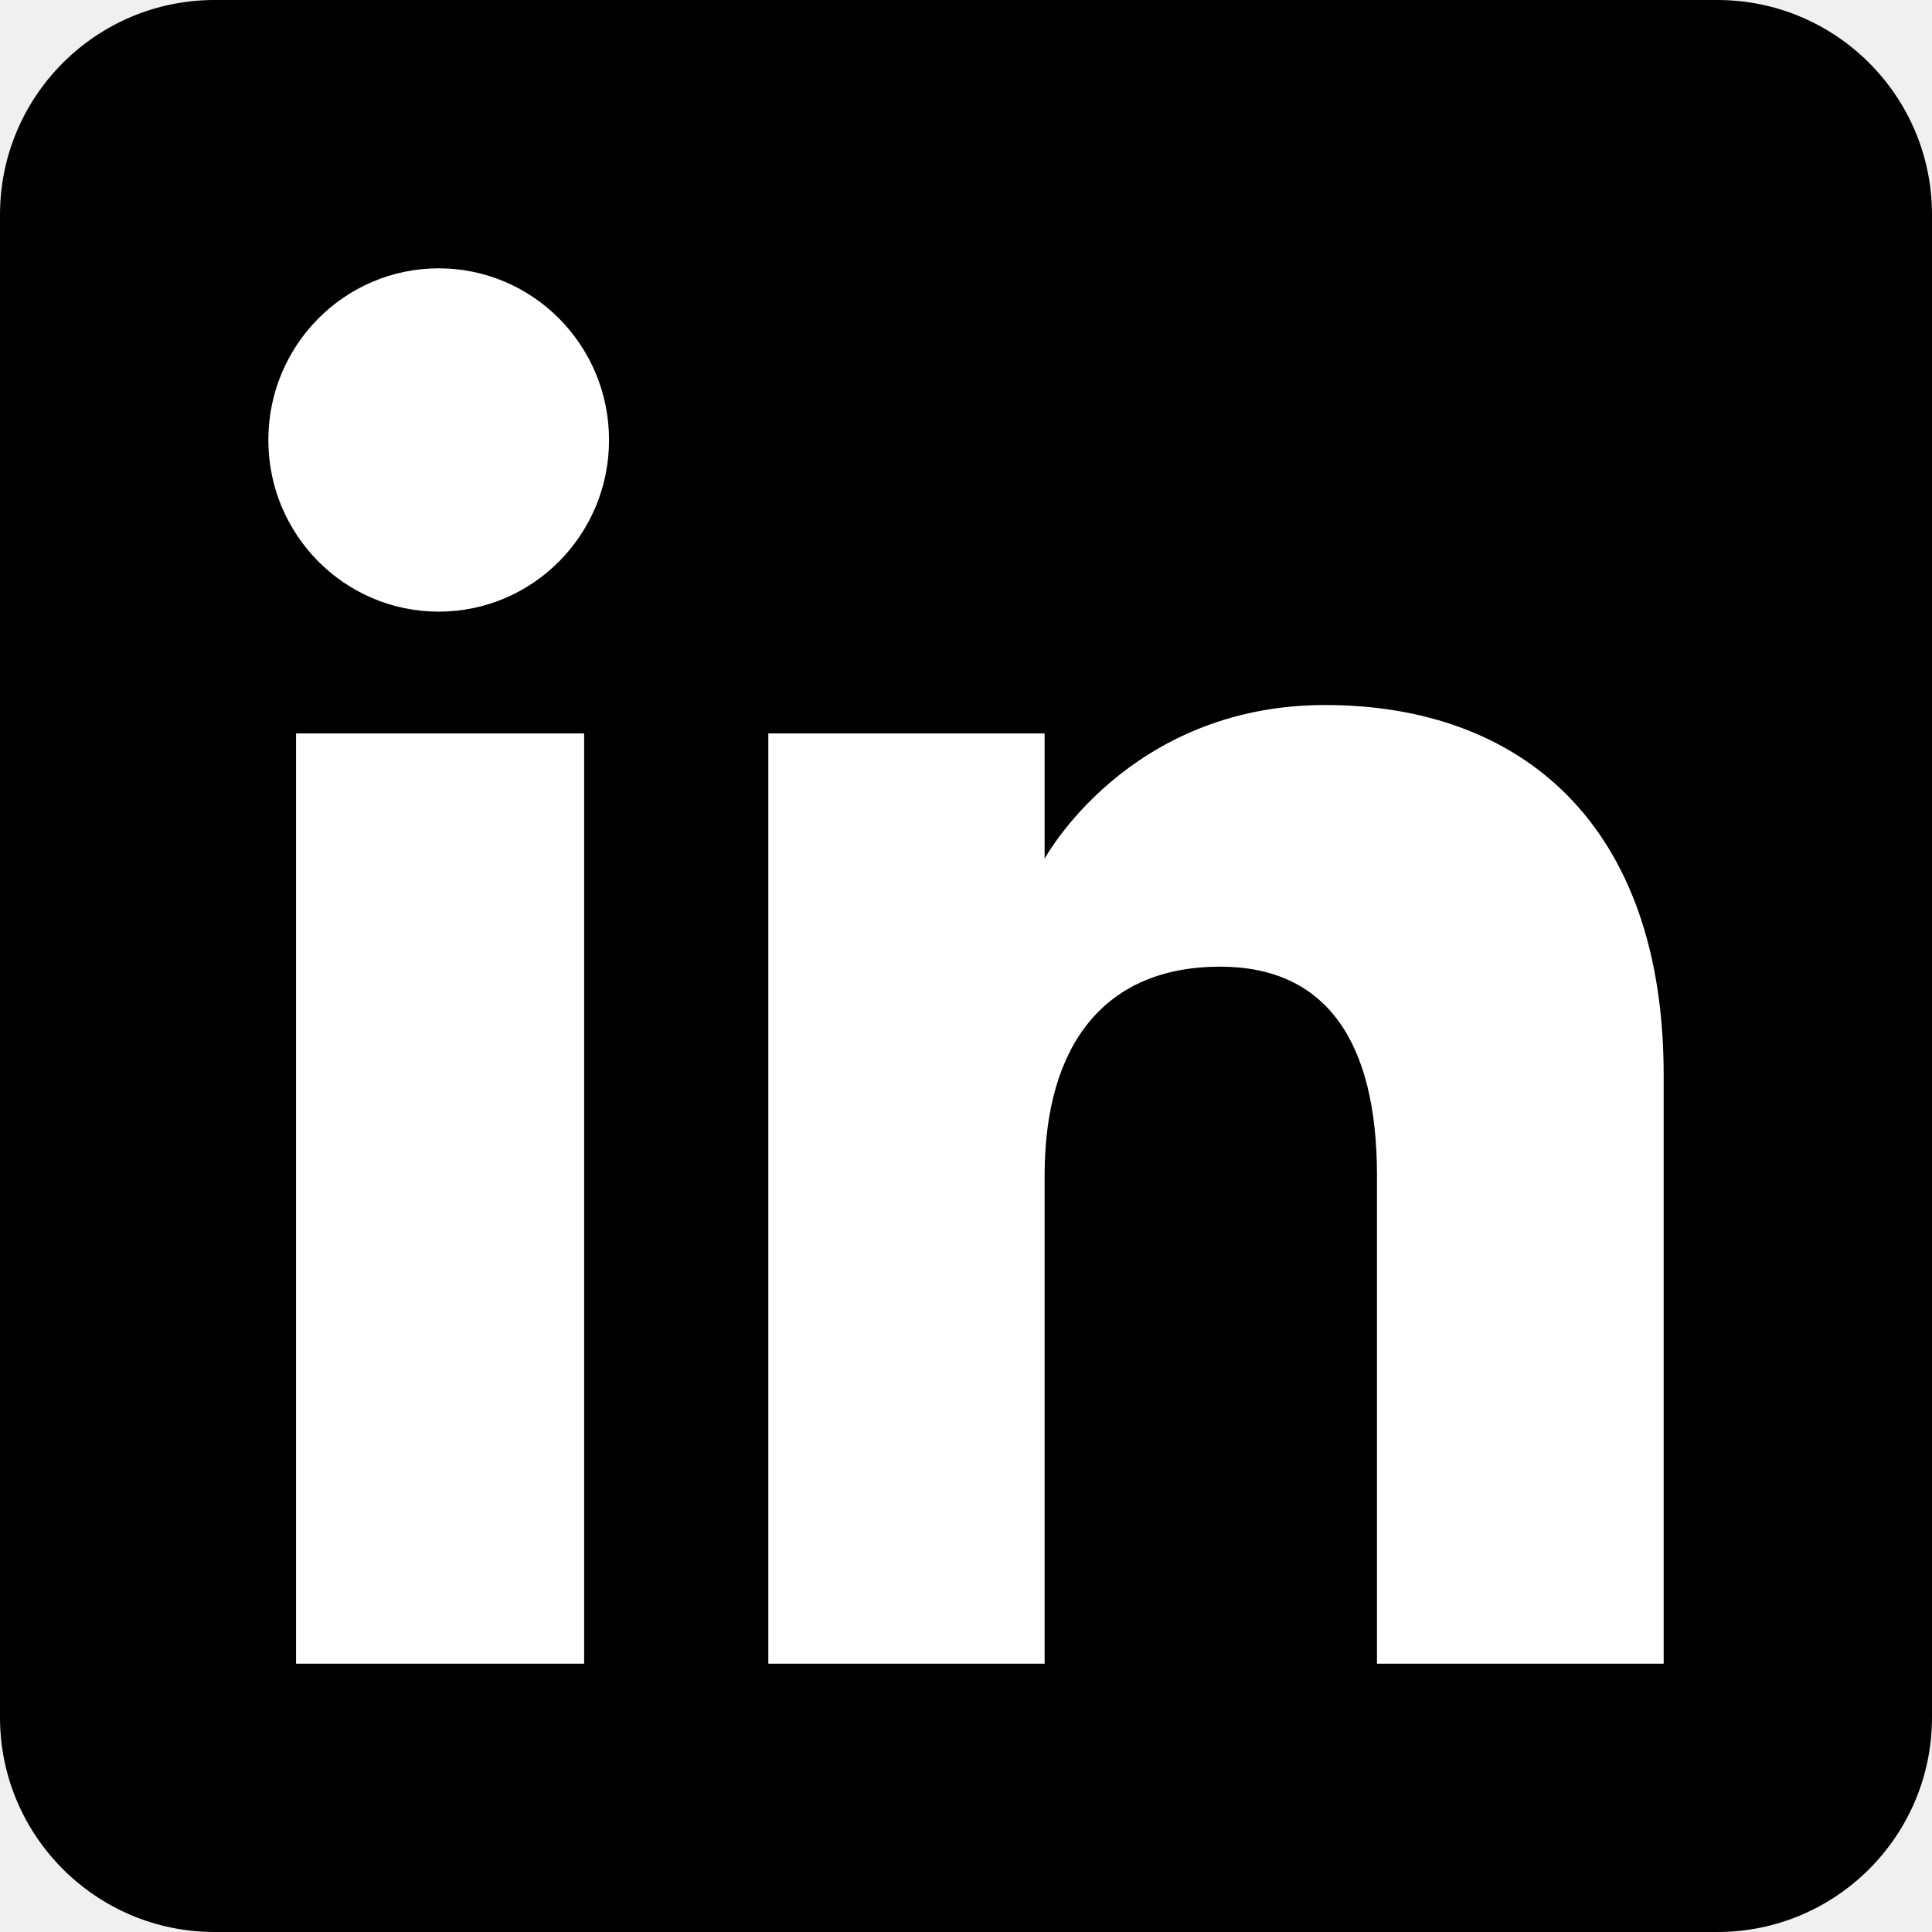
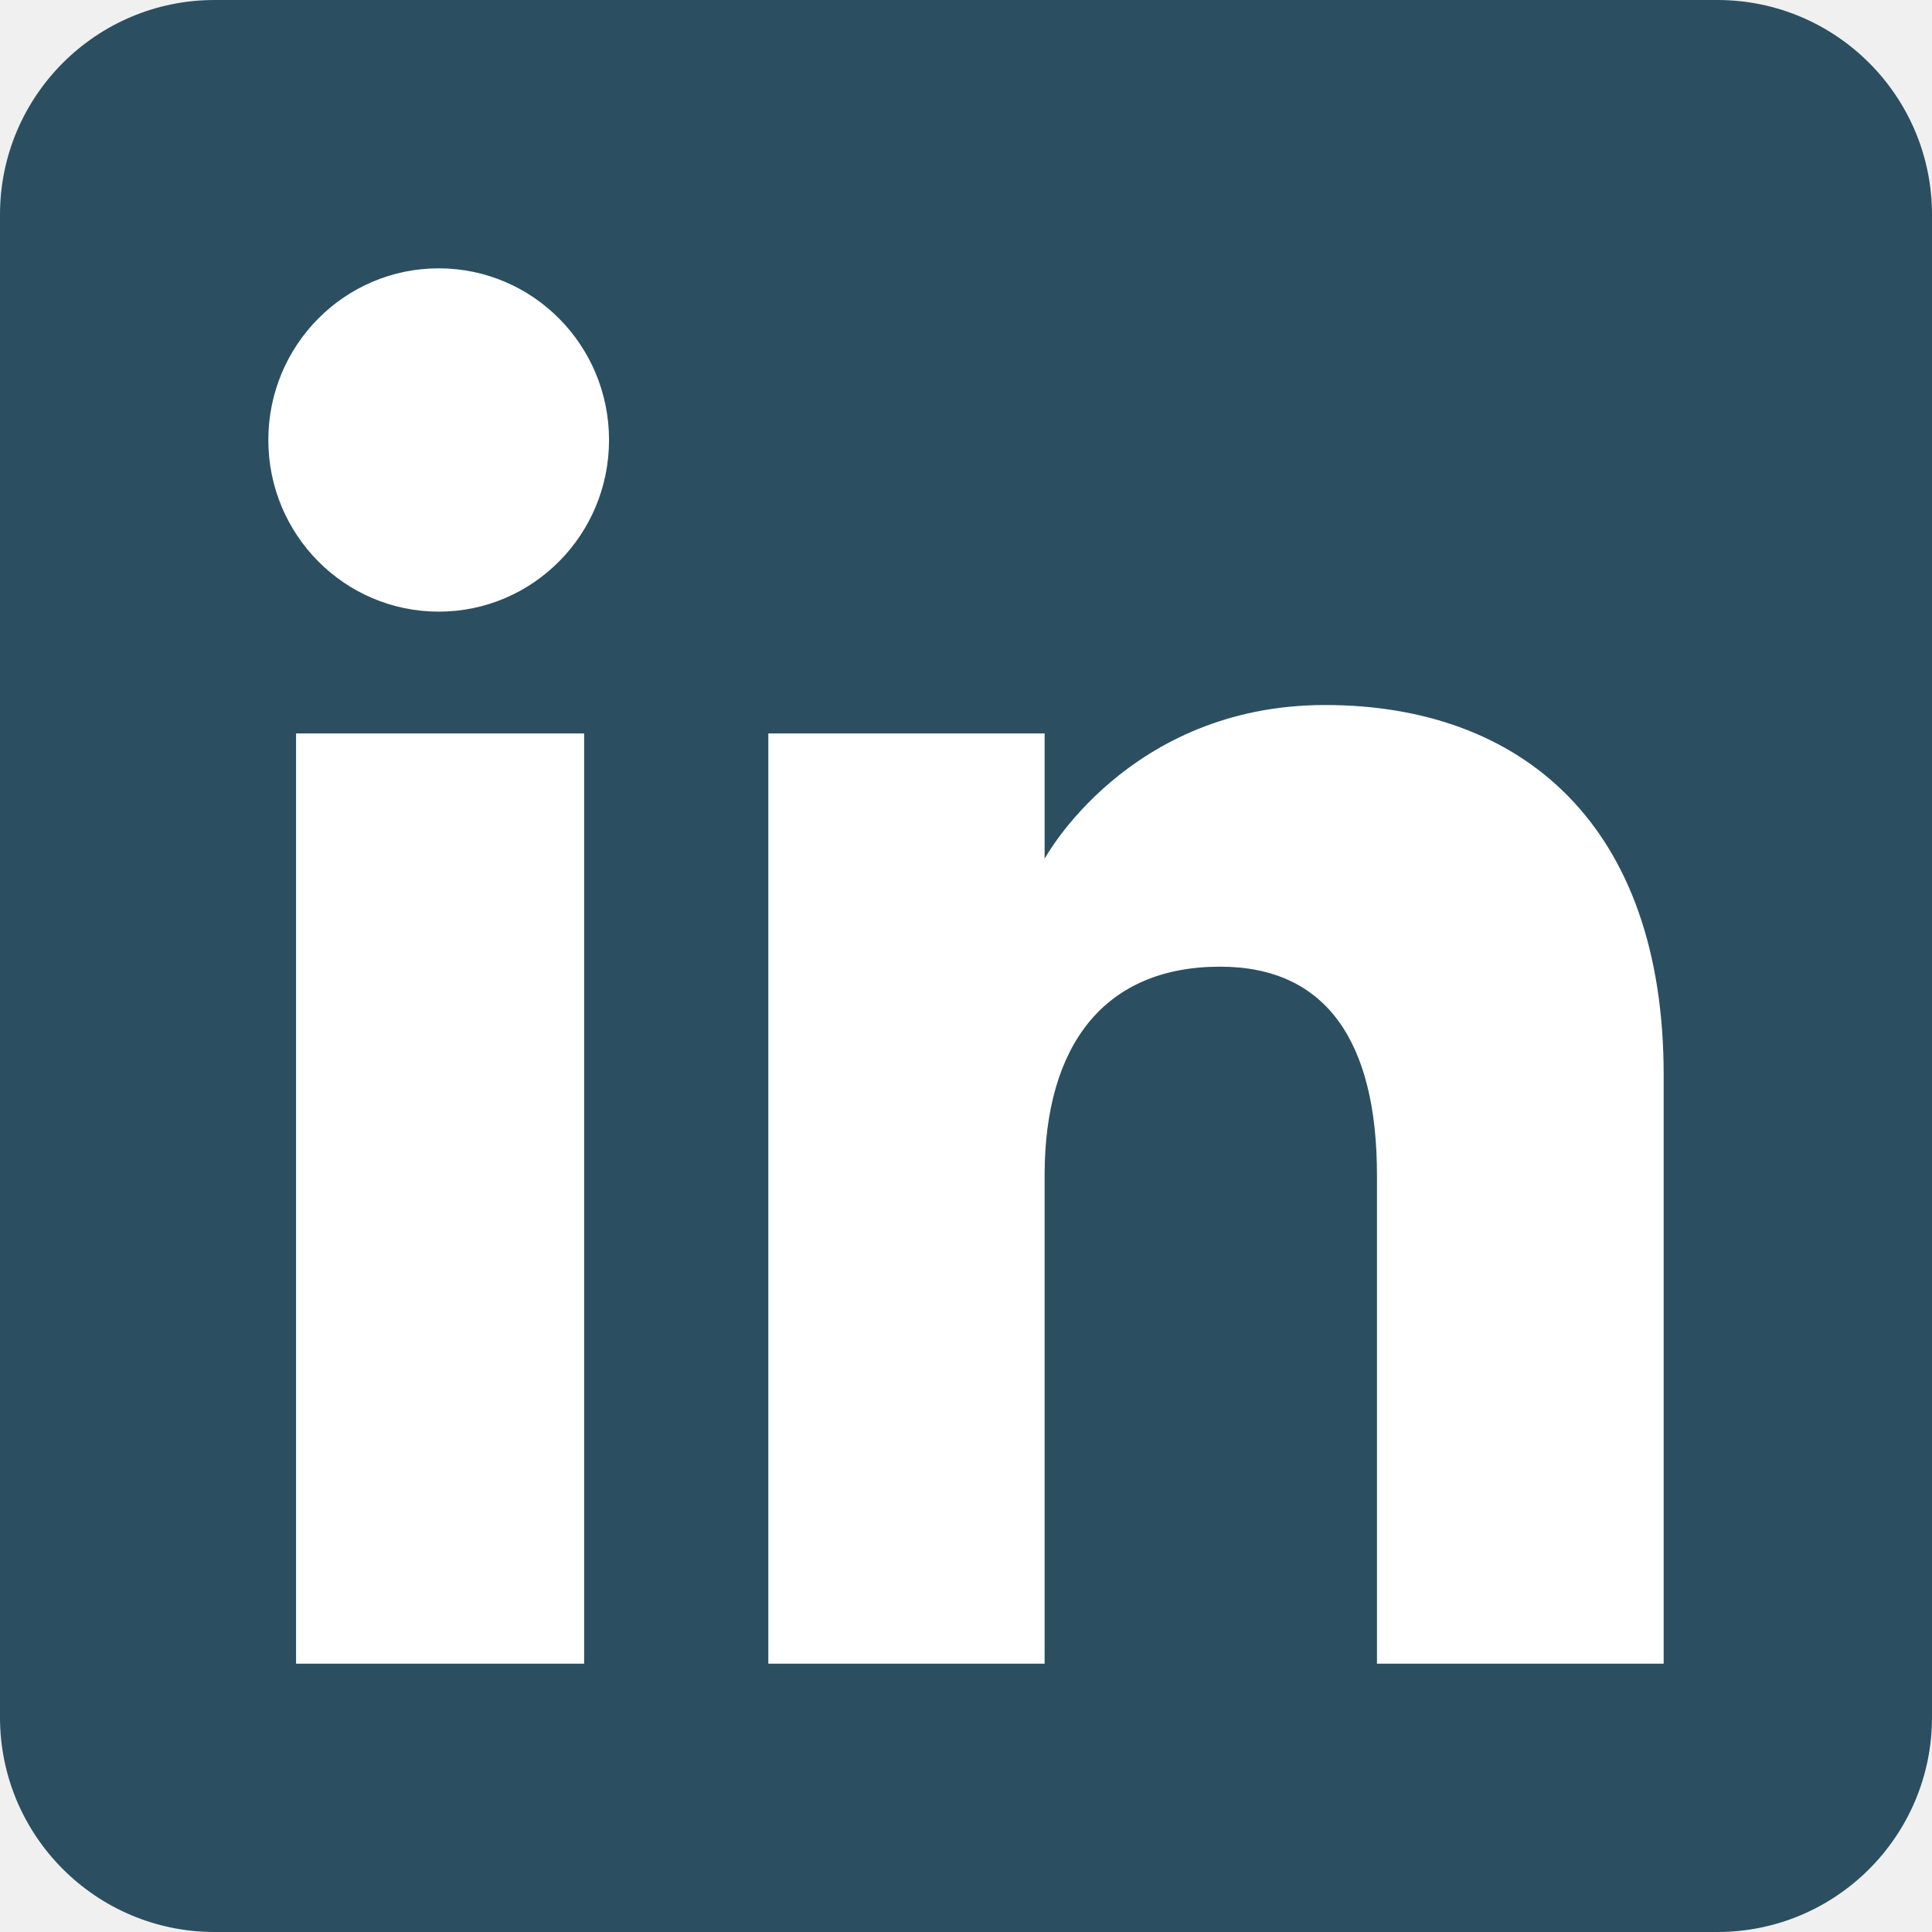
<svg xmlns="http://www.w3.org/2000/svg" viewBox="0 0 72 72" version="1.1">
  <defs />
  <g id="Page-1" stroke="none" stroke-width="1" fill="none" fill-rule="evenodd">
    <g id="Social-Icons---Rounded-Black" transform="translate(-376, -267)">
      <g id="Linkedin" transform="translate(376, 267)">
-         <path d="M8,72 L64,72 C68.418,72 72,68.418 72,64 L72,8 C72,3.582 68.418,-8.11624501e-16 64,0 L8,0 C3.582,8.11624501e-16 -5.41083001e-16,3.582 0,8 L0,64 C5.41083001e-16,68.418 3.582,72 8,72 Z" id="Rounded" fill="#000000" />
+         <path d="M8,72 L64,72 C68.418,72 72,68.418 72,64 L72,8 C72,3.582 68.418,-8.11624501e-16 64,0 L8,0 C3.582,8.11624501e-16 -5.41083001e-16,3.582 0,8 L0,64 C5.41083001e-16,68.418 3.582,72 8,72 Z" id="Rounded" fill="#2b4f60" />
        <path d="M62,62 L51.316,62 L51.316,43.802 C51.316,38.813 49.42,36.025 45.471,36.025 C41.175,36.025 38.93,38.926 38.93,43.802 L38.93,62 L28.633,62 L28.633,27.333 L38.93,27.333 L38.93,32.003 C38.93,32.003 42.026,26.274 49.383,26.274 C56.736,26.274 62,30.764 62,40.051 L62,62 Z M16.349,22.794 C12.842,22.794 10,19.93 10,16.397 C10,12.864 12.842,10 16.349,10 C19.857,10 22.697,12.864 22.697,16.397 C22.697,19.93 19.857,22.794 16.349,22.794 Z M11.033,62 L21.769,62 L21.769,27.333 L11.033,27.333 L11.033,62 Z" fill="#FFFFFF" />
      </g>
    </g>
  </g>
</svg>
